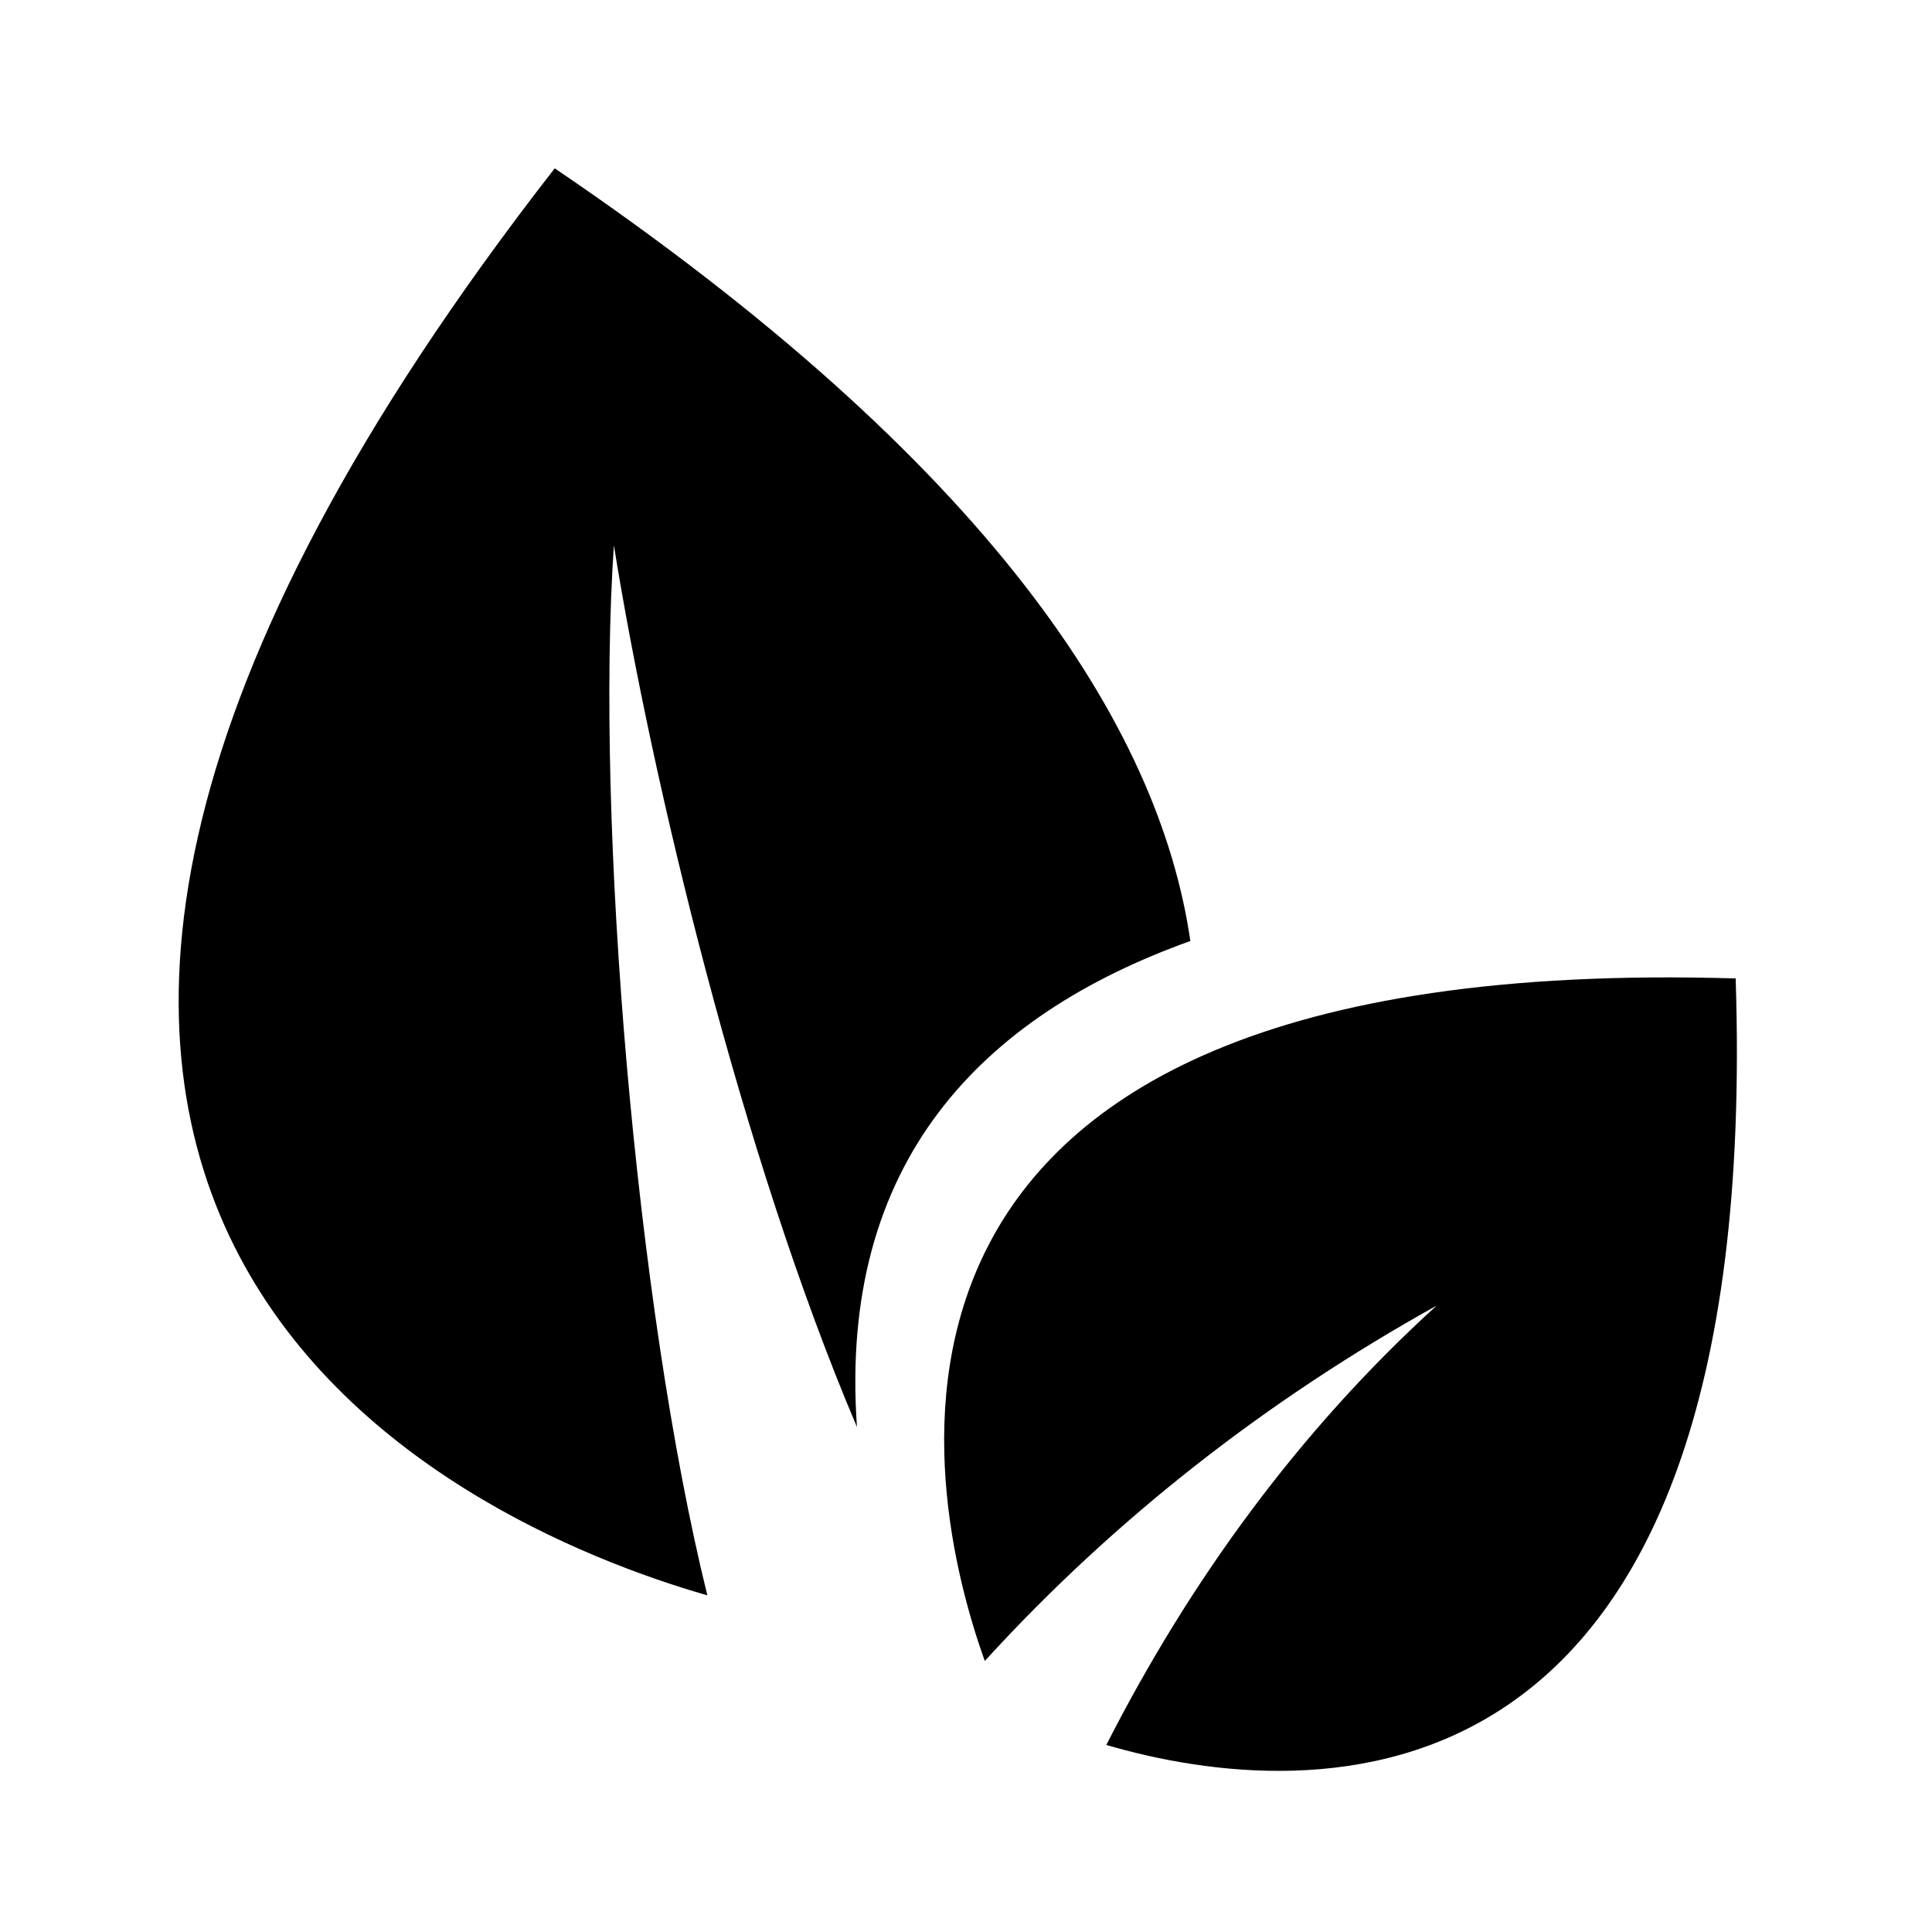
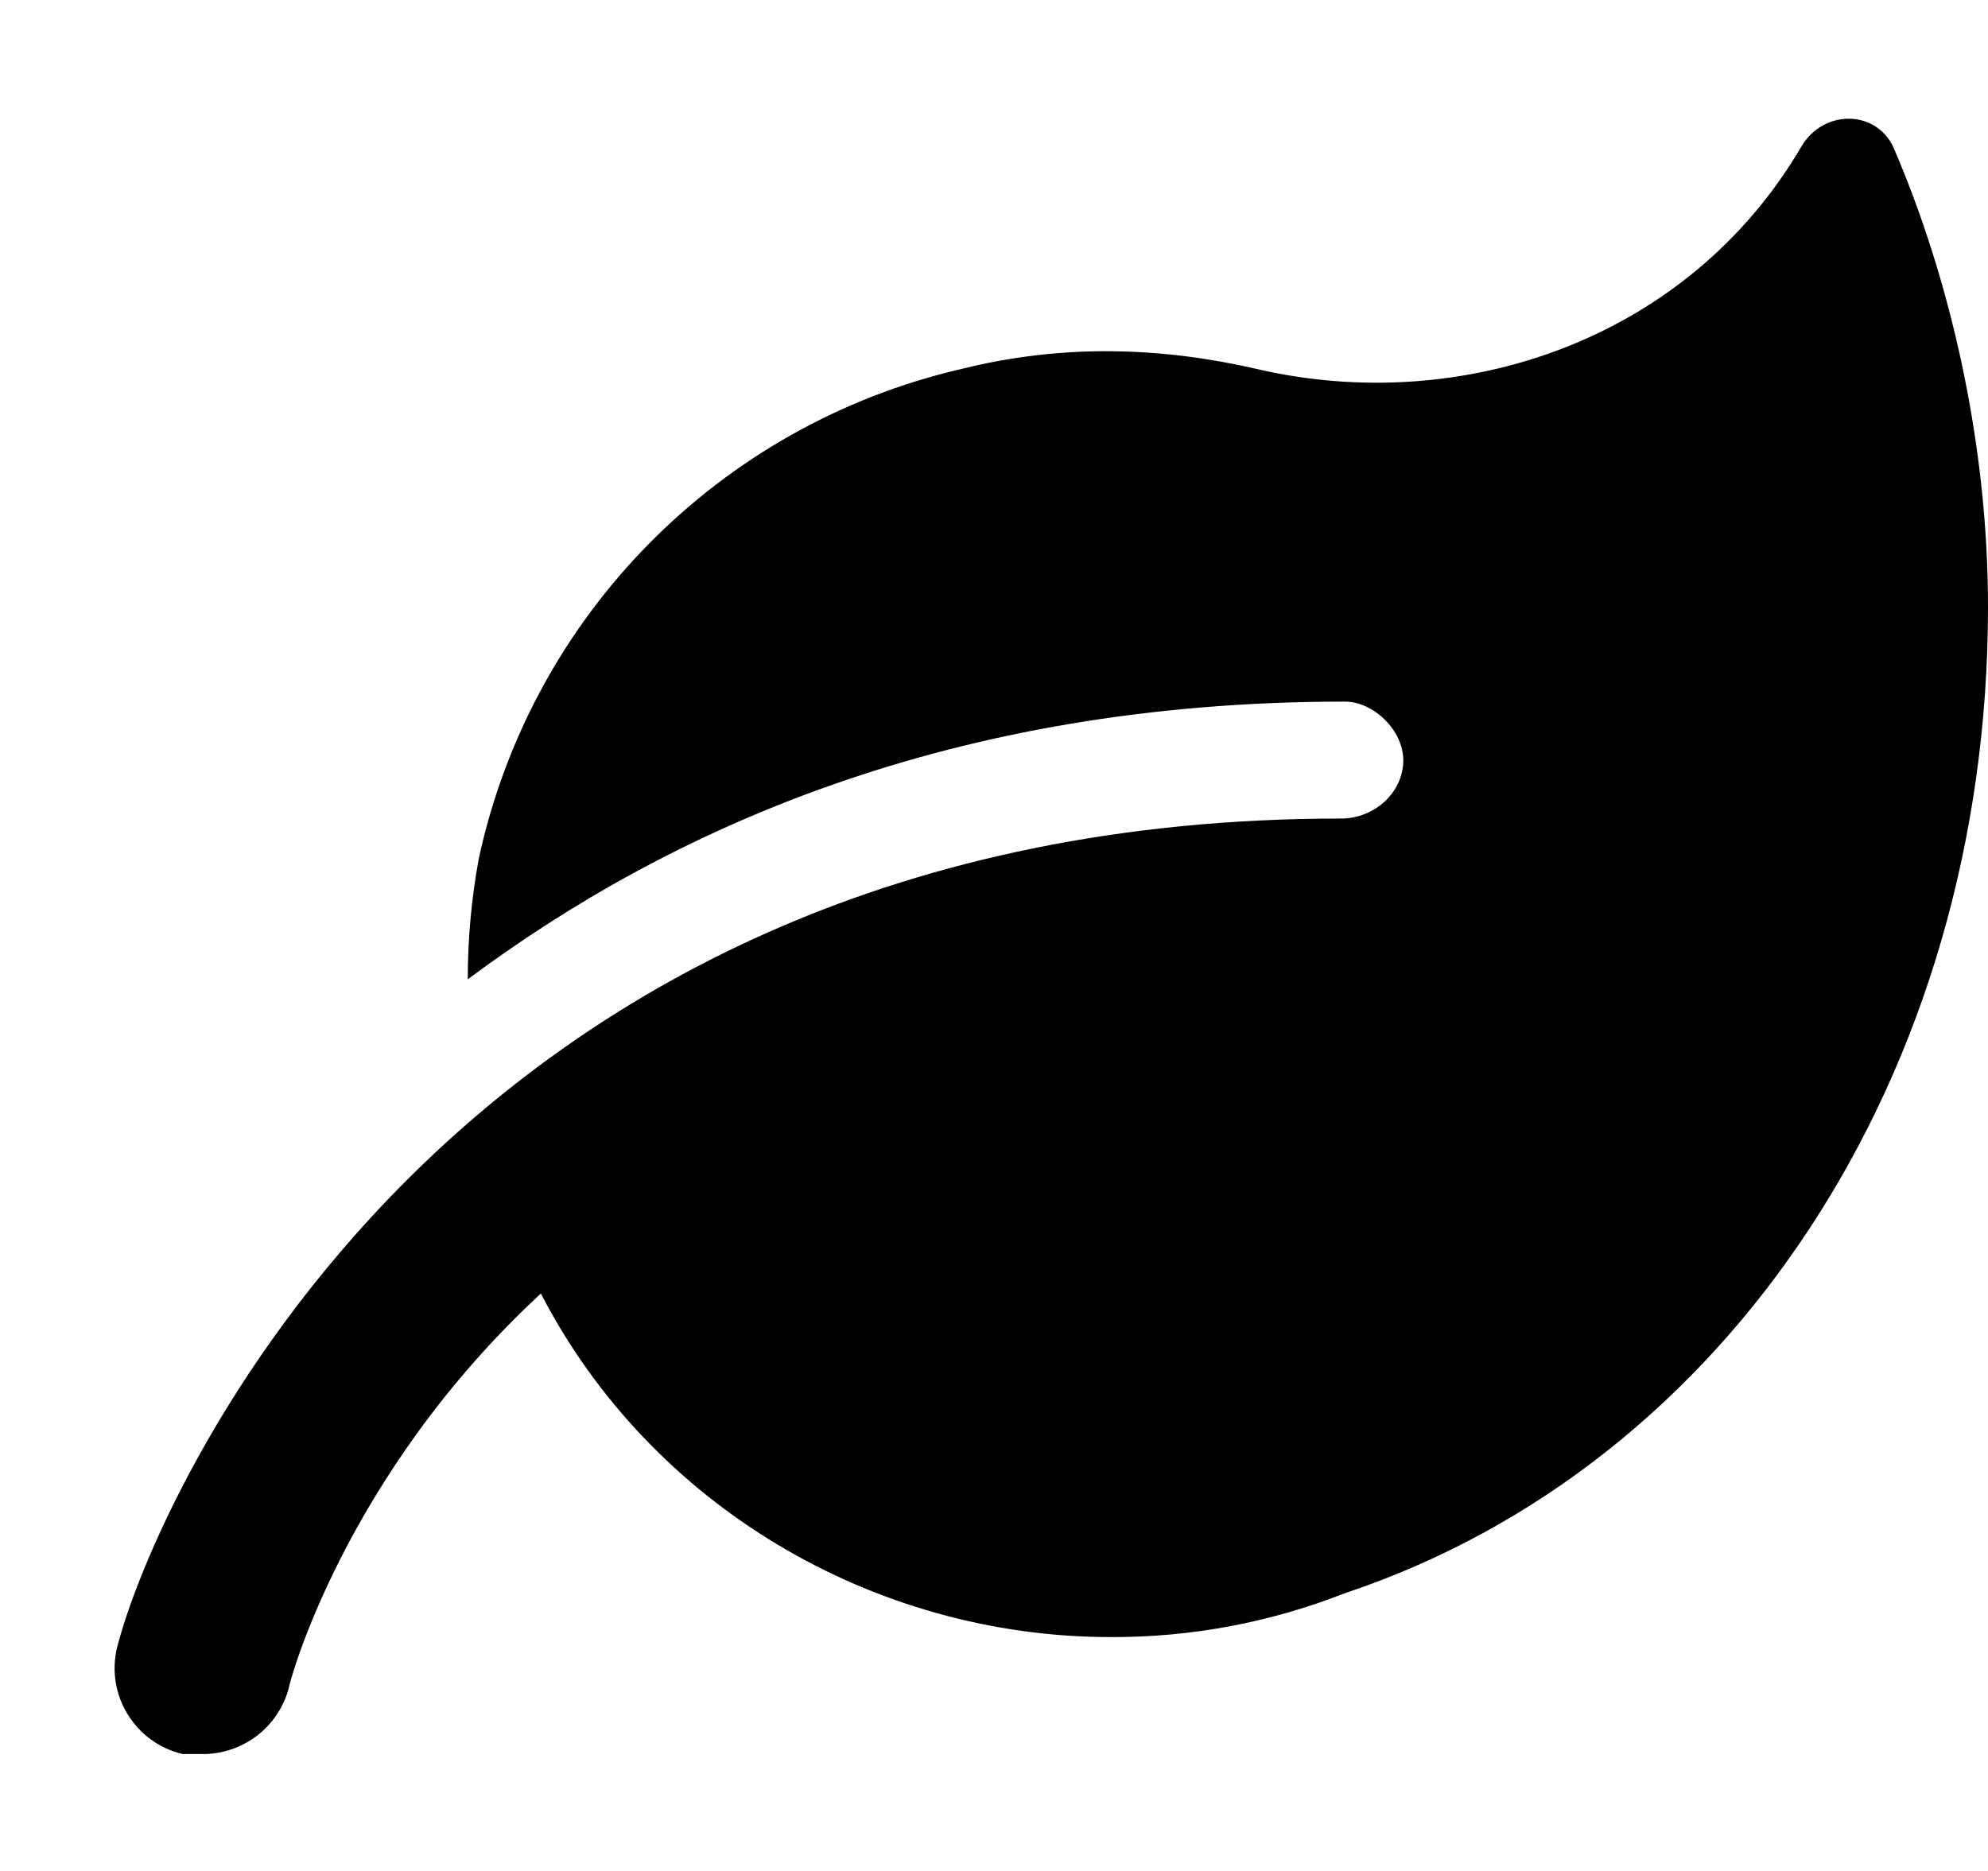
- <svg xmlns="http://www.w3.org/2000/svg" id="icon-snippet" viewBox="0 0 16 16">
-   <path d="M5.858 13.212c-2.064-0.593-7.973-3.2-1.264-11.818 3.612 2.451 5.006 4.619 5.264 6.399-1.729 0.619-2.916 1.832-2.761 4.025-0.955-2.245-1.703-5.367-2.013-7.302-0.155 2.271 0.181 6.296 0.774 8.696zM8.155 13.754c-0.49-1.368-1.522-5.883 6.219-5.651 0.232 7.096-3.535 6.838-5.212 6.348 0.697-1.368 1.6-2.606 2.735-3.638-1.393 0.774-2.658 1.755-3.741 2.942z" />
+ <svg xmlns="http://www.w3.org/2000/svg" id="icon-snippet" viewBox="0 0 17 16">
+   <path d="M17 5.188c0 4-2.219 7.343-5.5 8.437a5.414 5.414 0 0 1-2 .375c-2.031 0-3.938-1.125-4.875-2.938-1.688 1.563-2.156 3.344-2.156 3.376A.76.76 0 0 1 1.75 15h-.188A.754.754 0 0 1 1 14.094C1.313 12.844 3.844 7 11.469 7c.281 0 .531-.219.531-.5 0-.25-.25-.5-.5-.5C8.125 6 5.719 7.094 4 8.375c0-.344.031-.688.094-1.031a5.487 5.487 0 0 1 4.125-4.188c.875-.219 1.719-.187 2.531 0 1.75.406 3.688-.25 4.656-1.906.188-.313.625-.313.781 0 .5 1.156.813 2.563.813 3.938Z" />
</svg>
